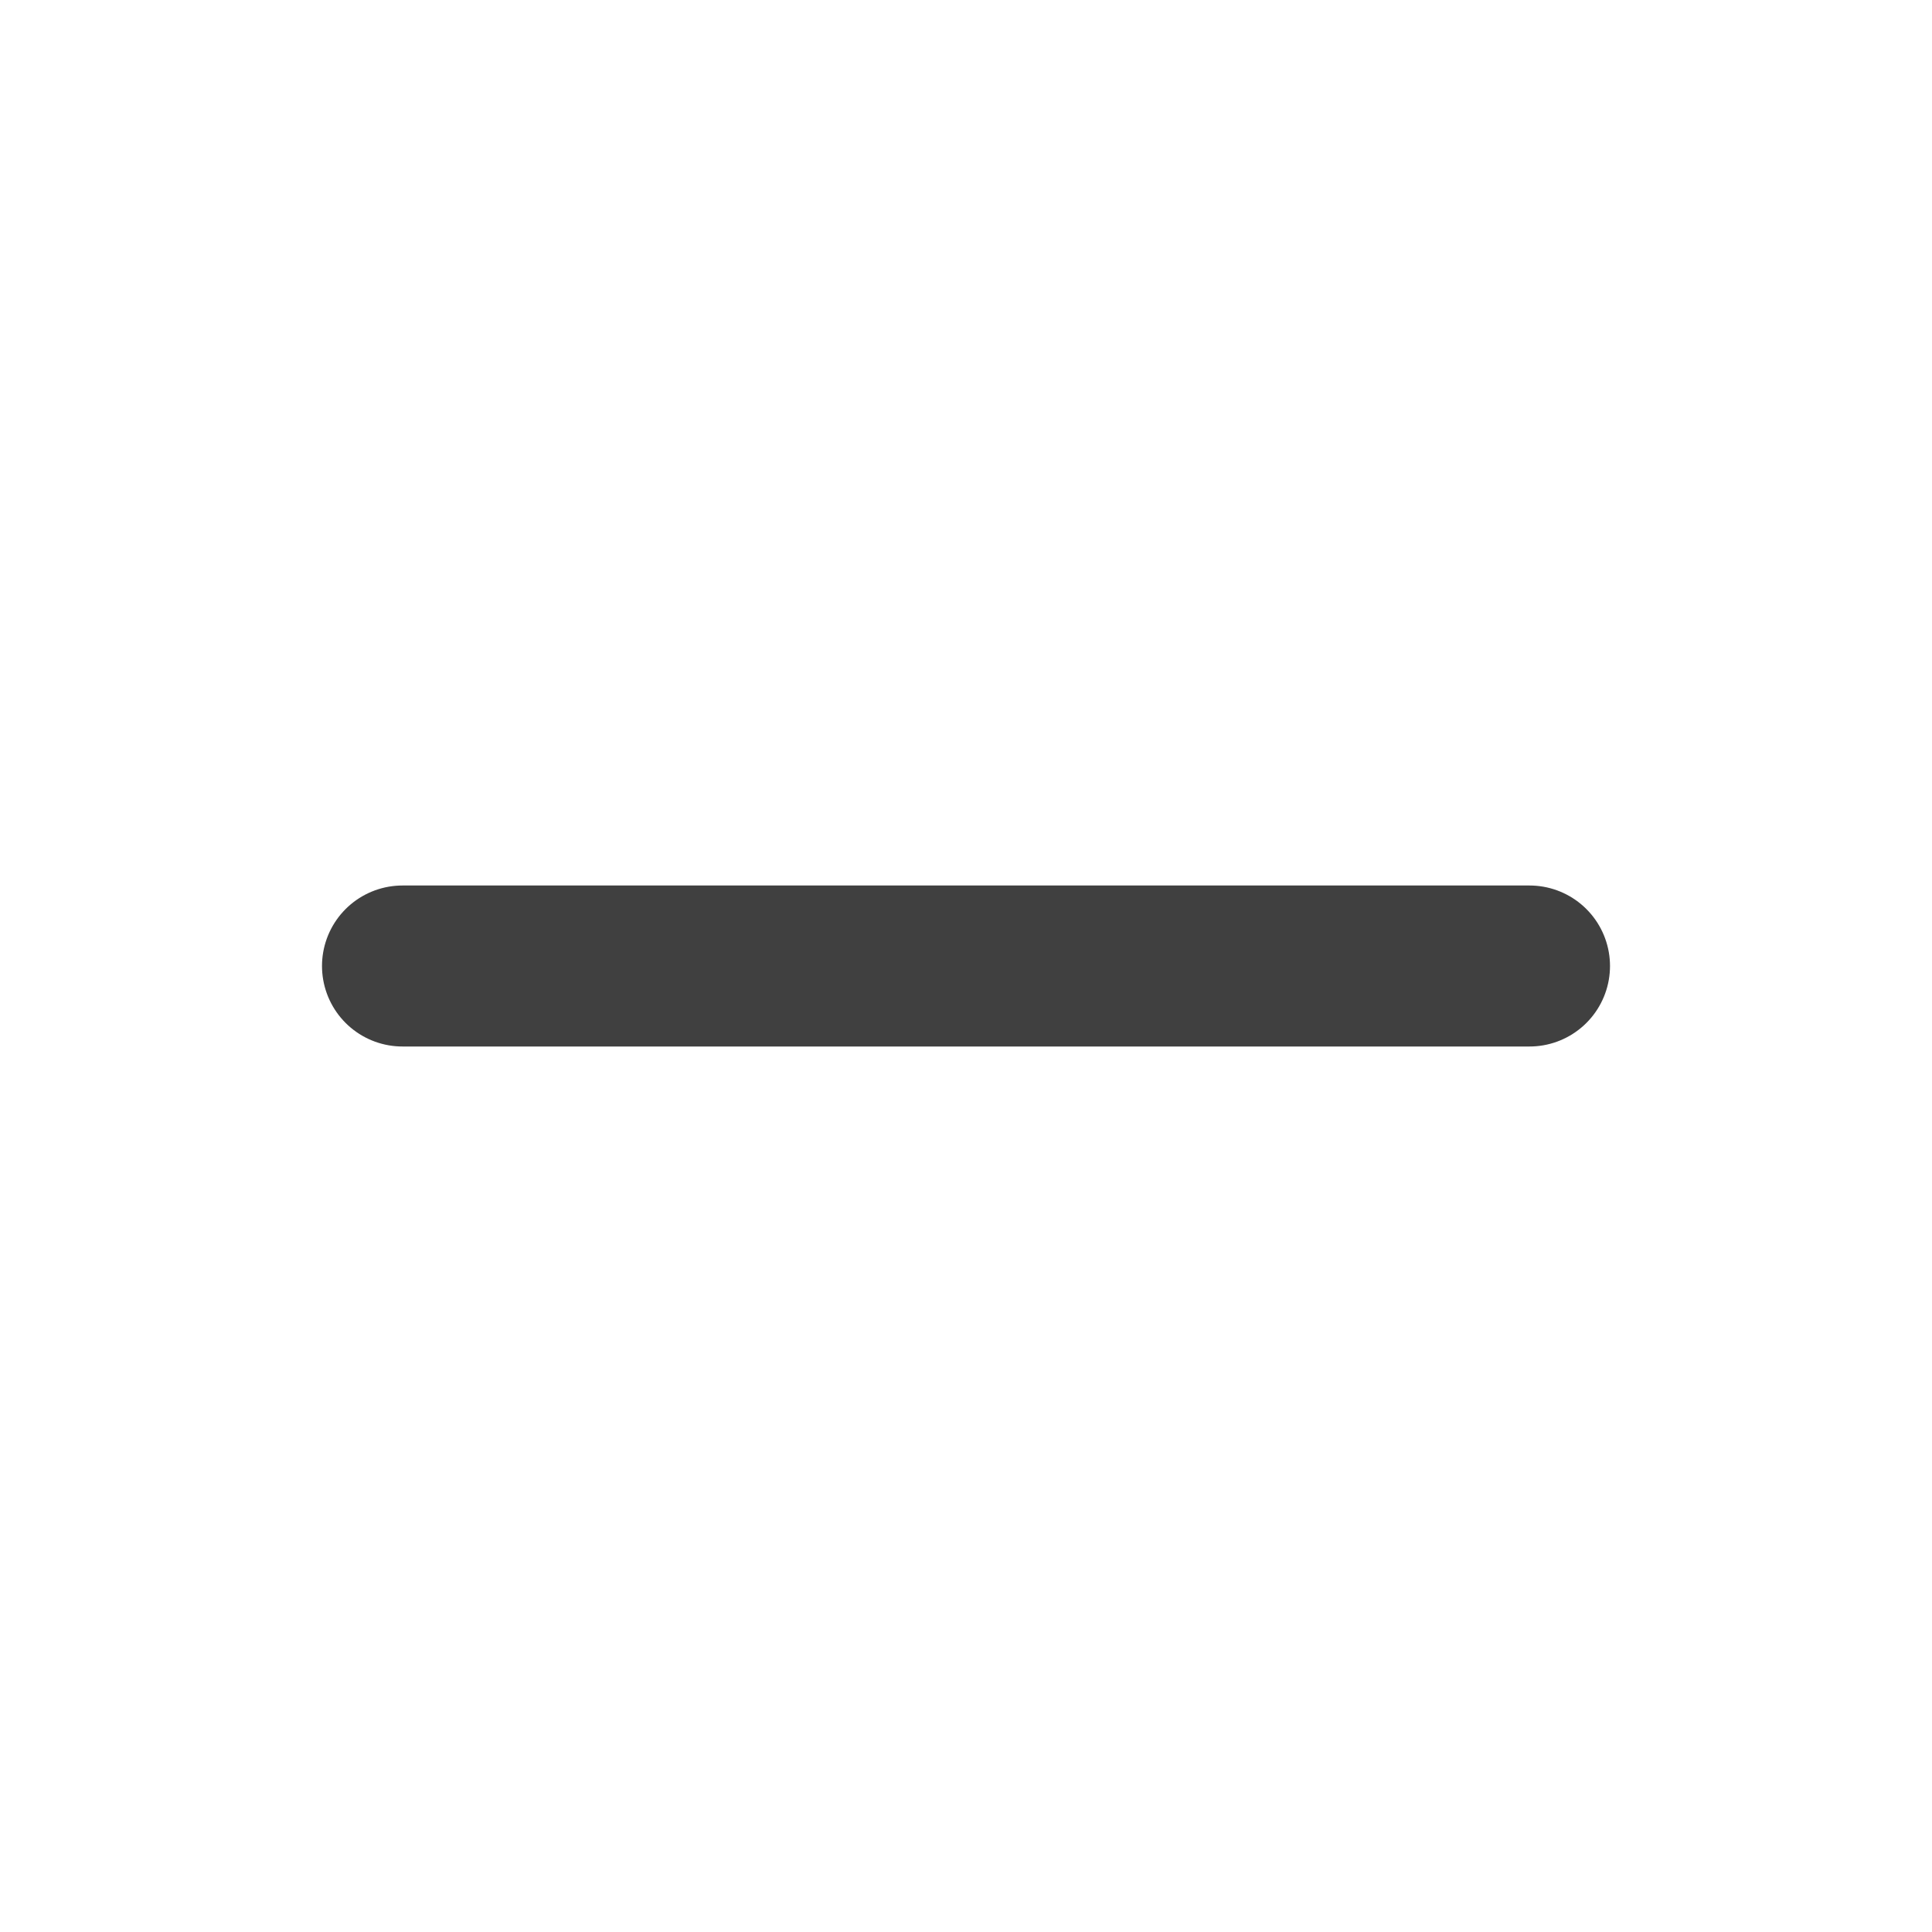
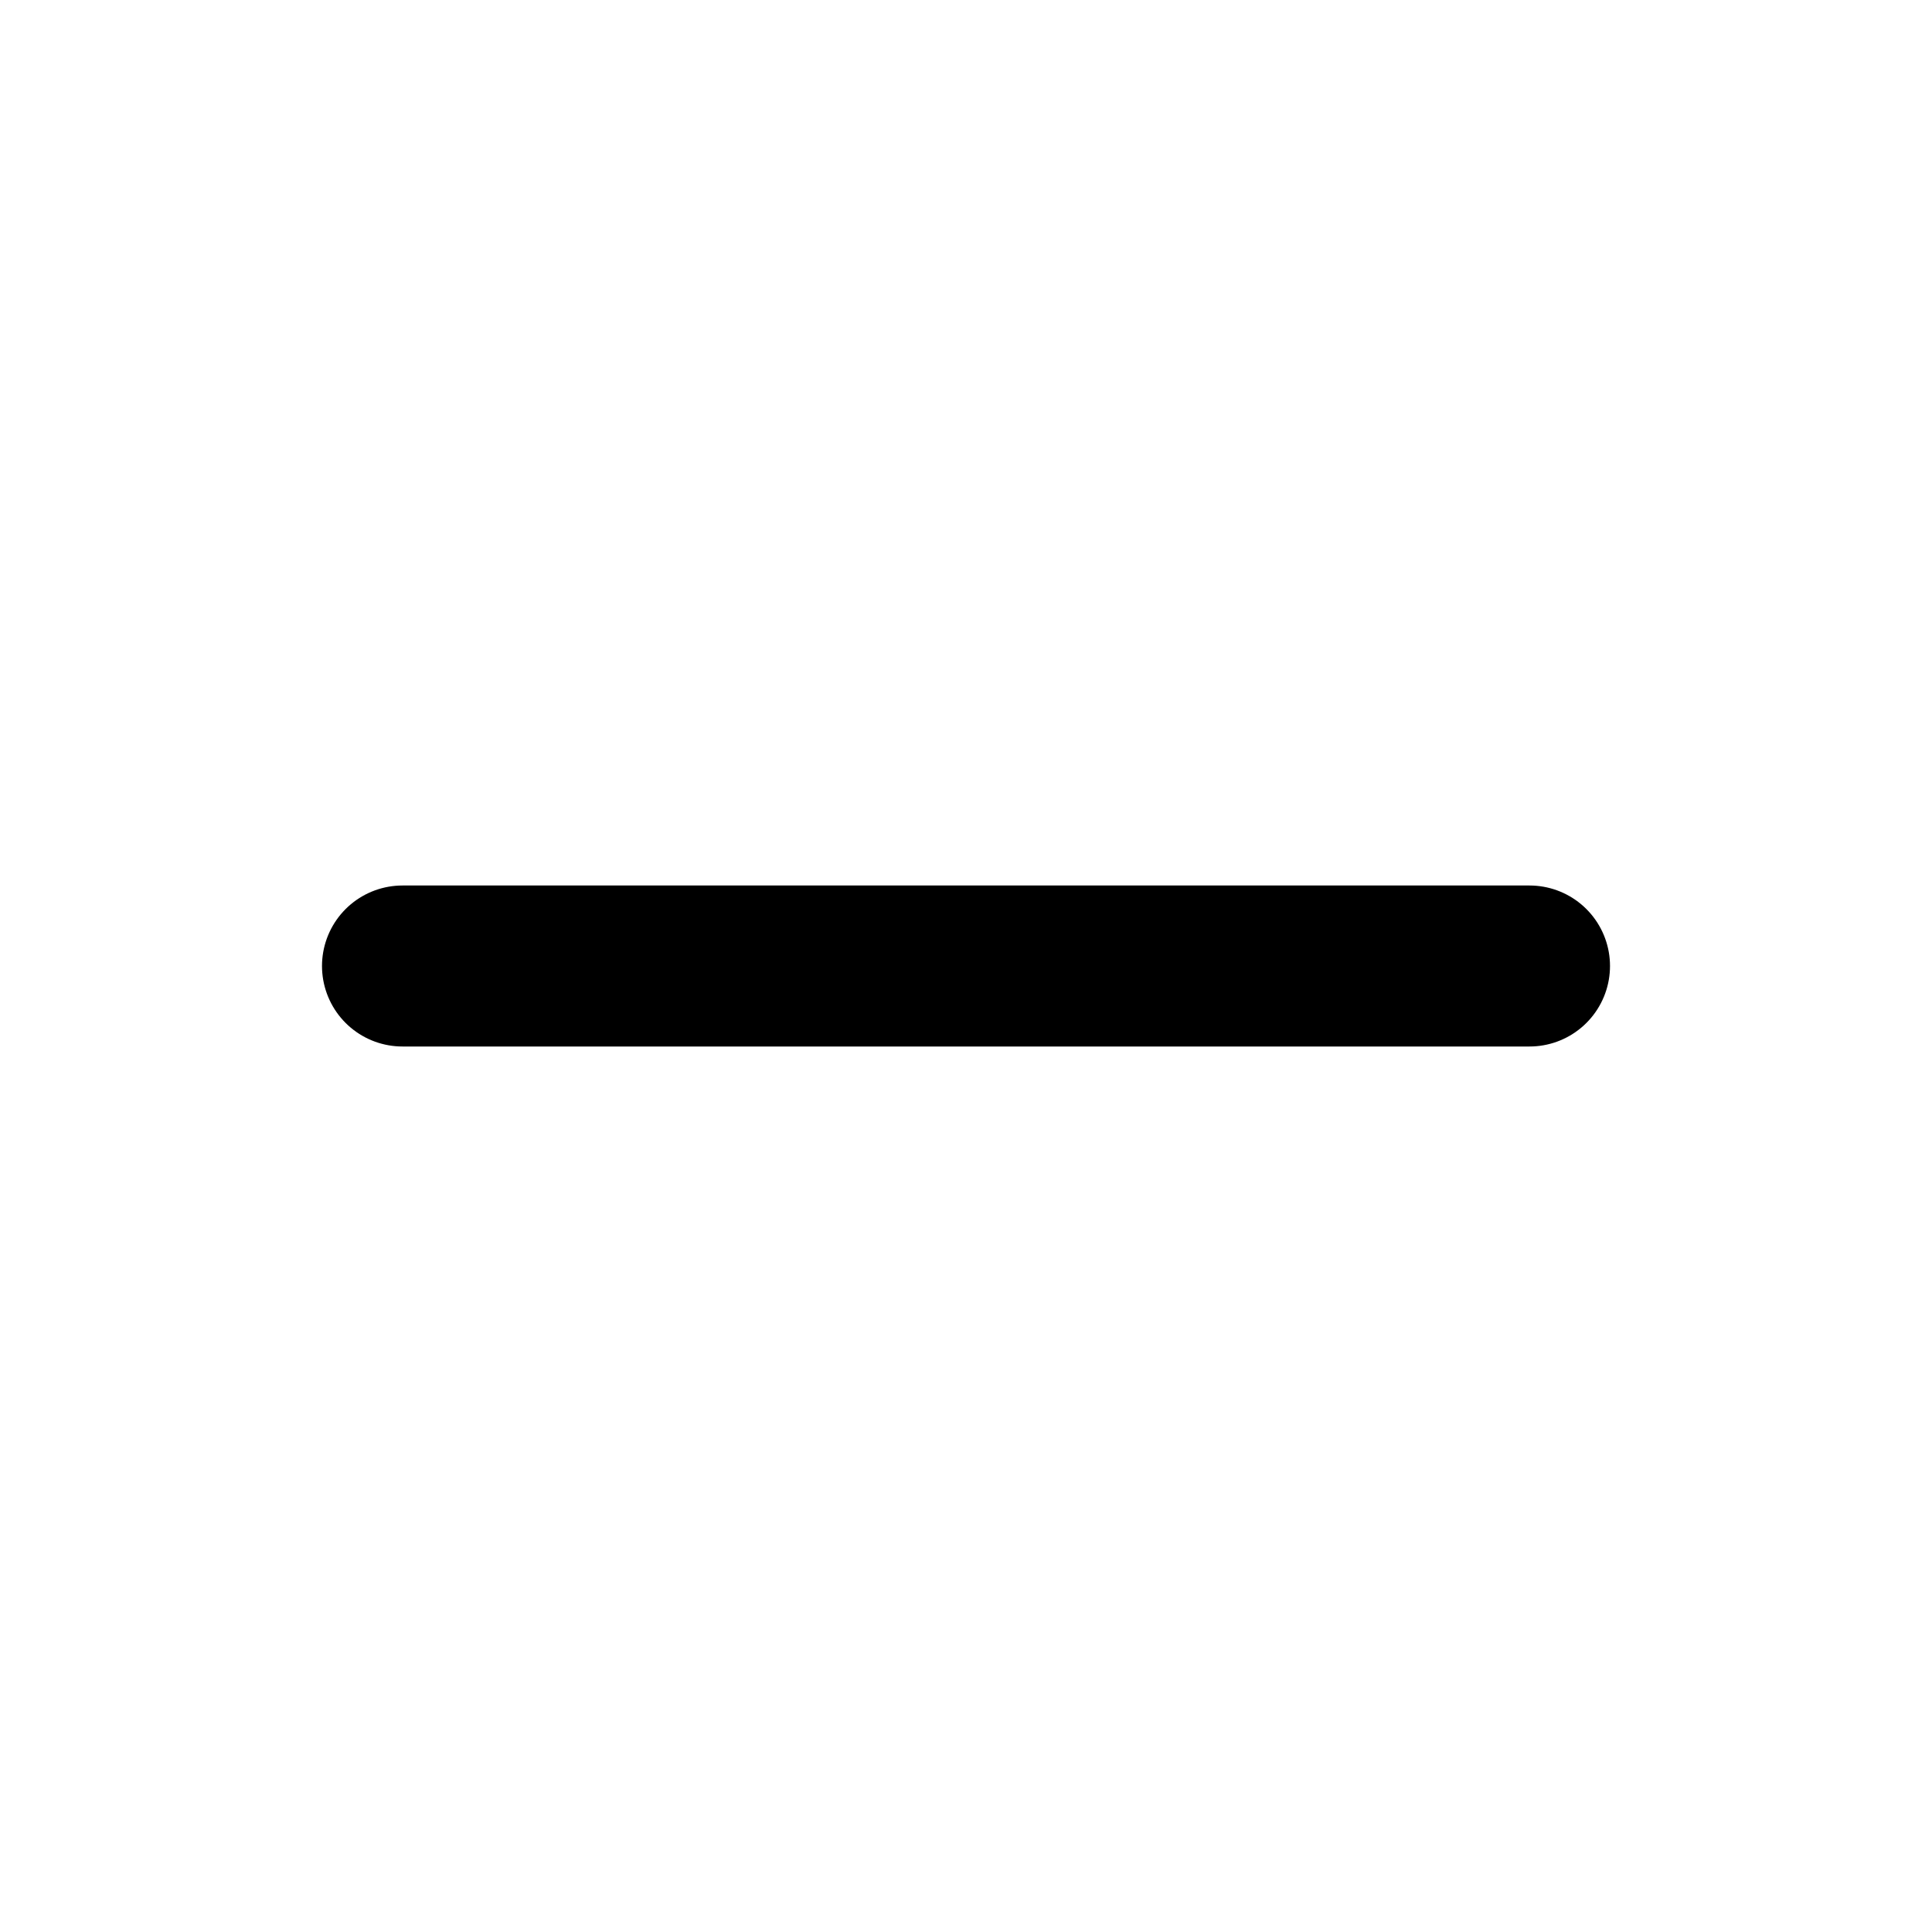
- <svg xmlns="http://www.w3.org/2000/svg" width="24" height="24" viewBox="0 0 24 24" fill="none" stroke="#404040" stroke-width="2" stroke-linecap="round" stroke-linejoin="round">
-   <path d="M5 12h14" />
+ <svg xmlns="http://www.w3.org/2000/svg" overflow="visible" style="display: block;" width="24" height="24" viewBox="-4 -11 24 24" fill="none">
+   <path id="Vector" d="M1 1H15" stroke="black" stroke-width="2" stroke-linecap="round" stroke-linejoin="round" />
</svg>
